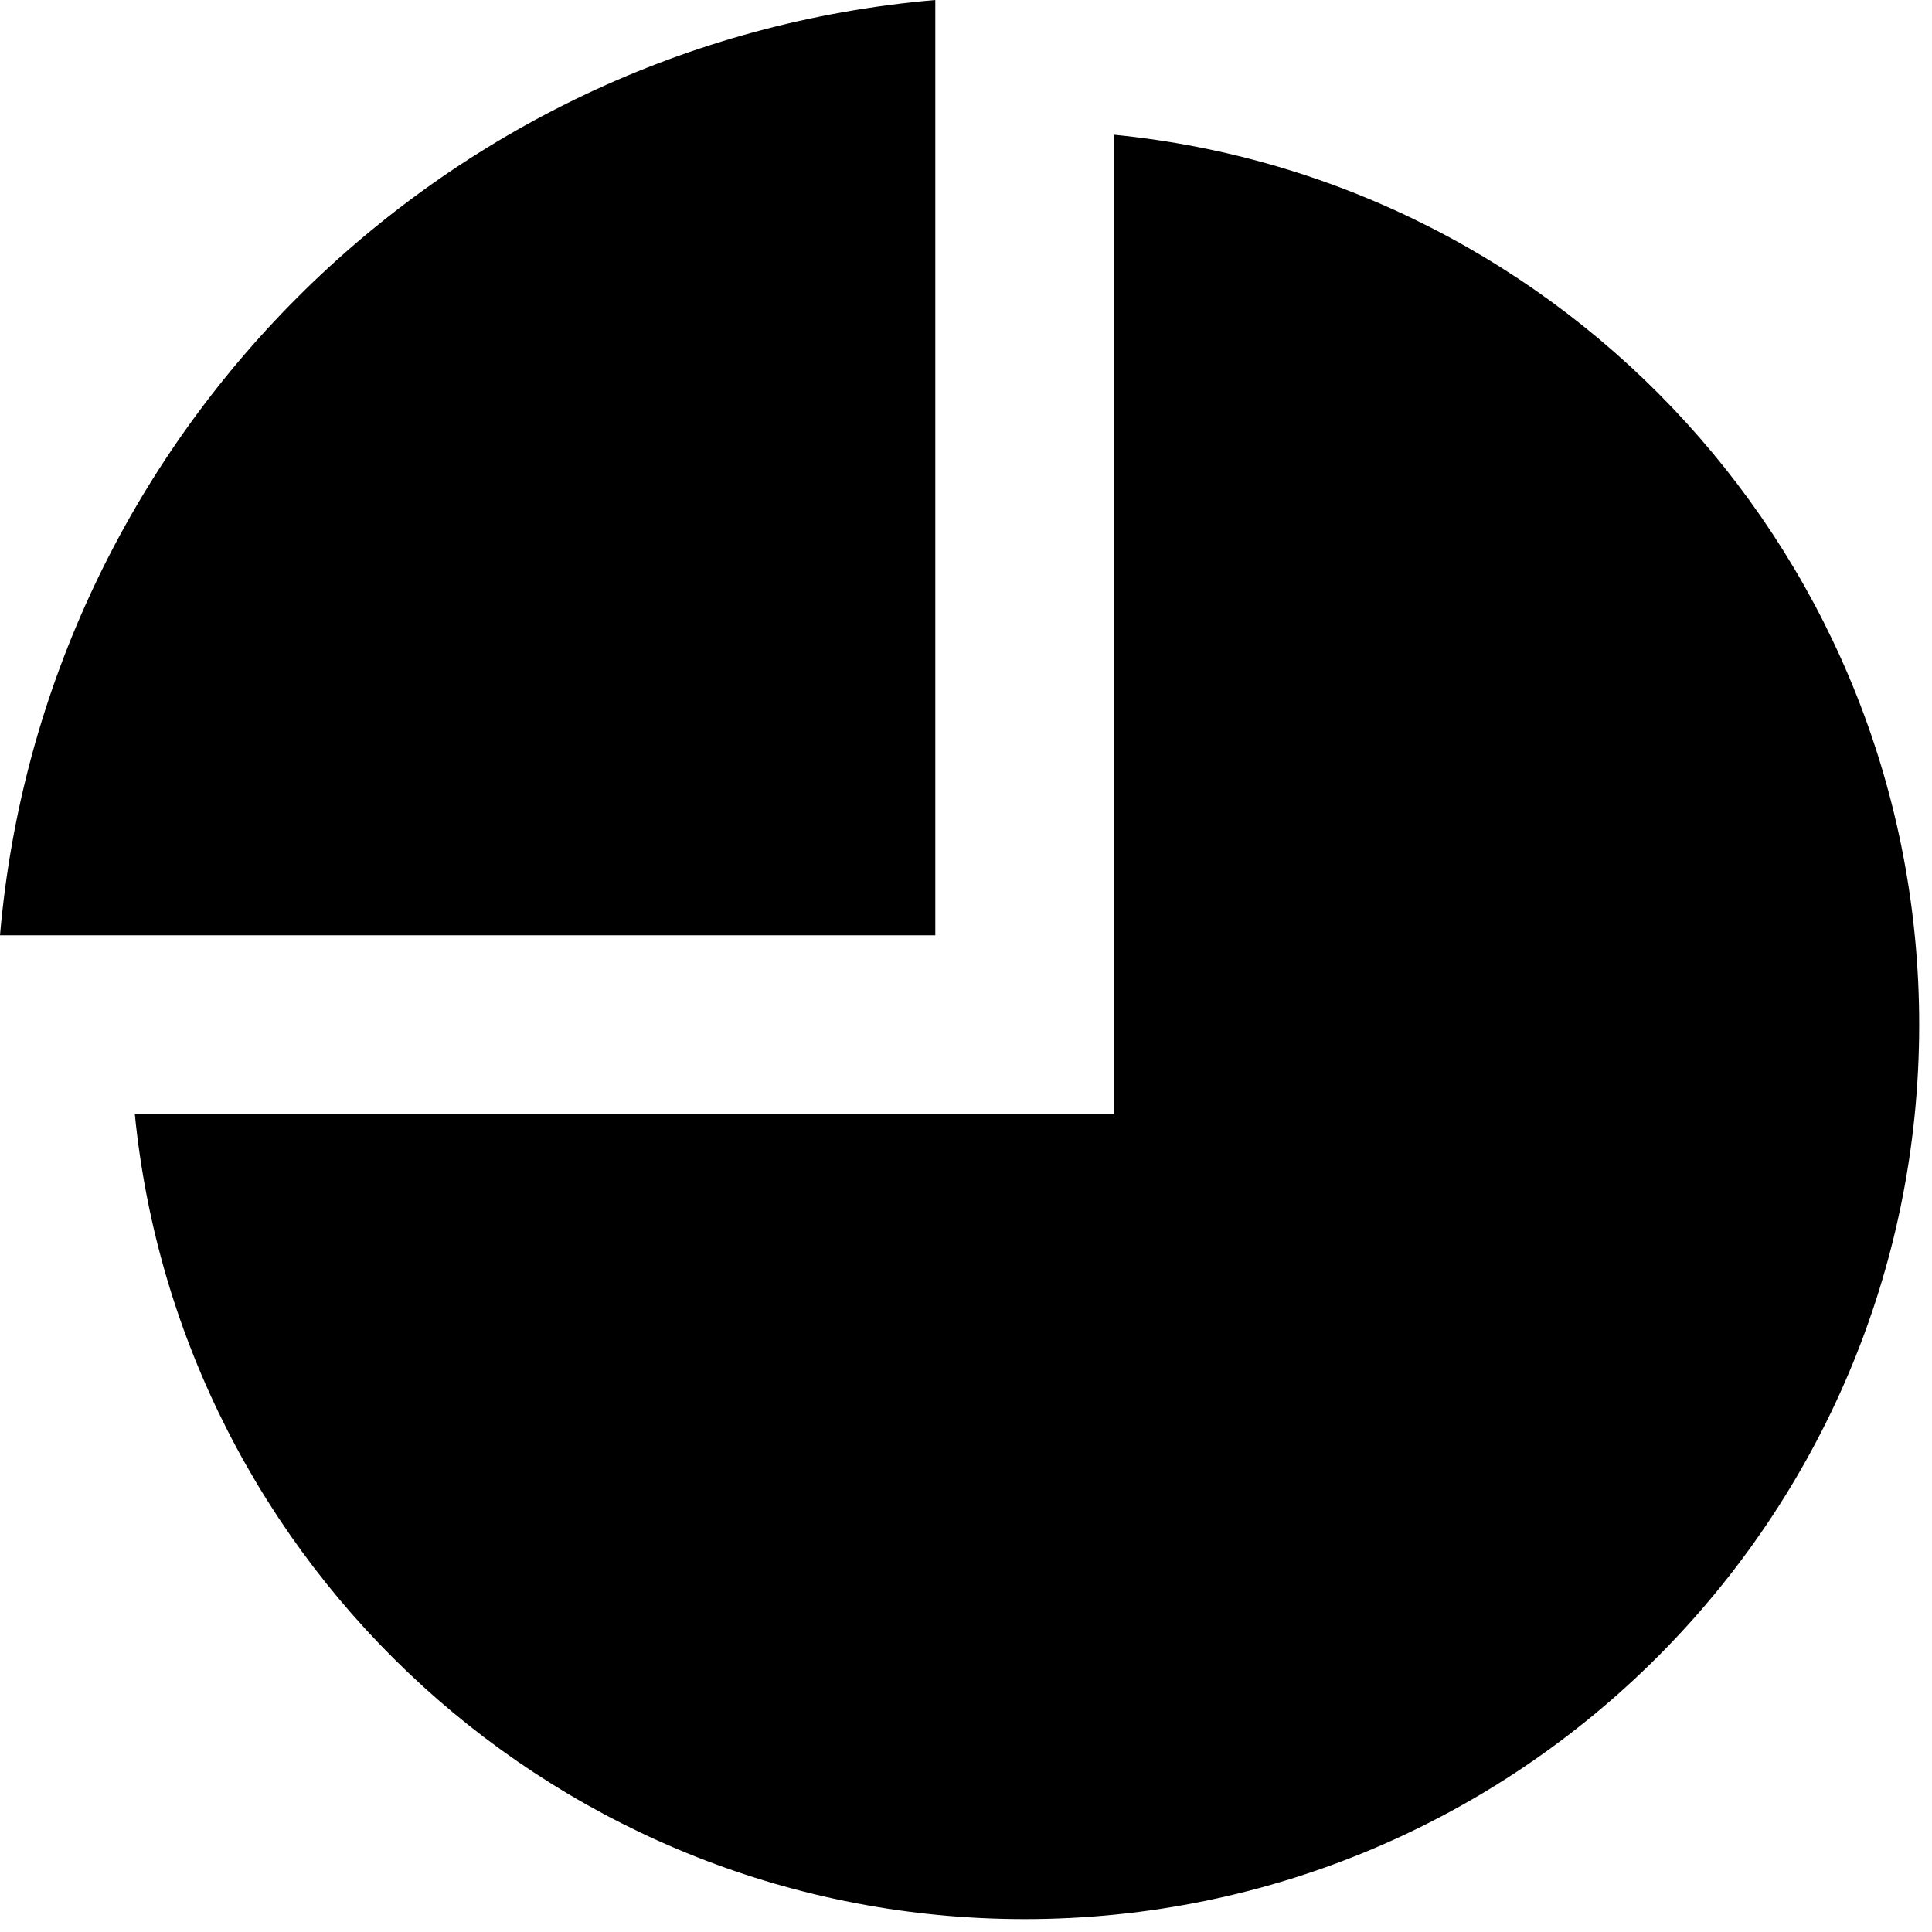
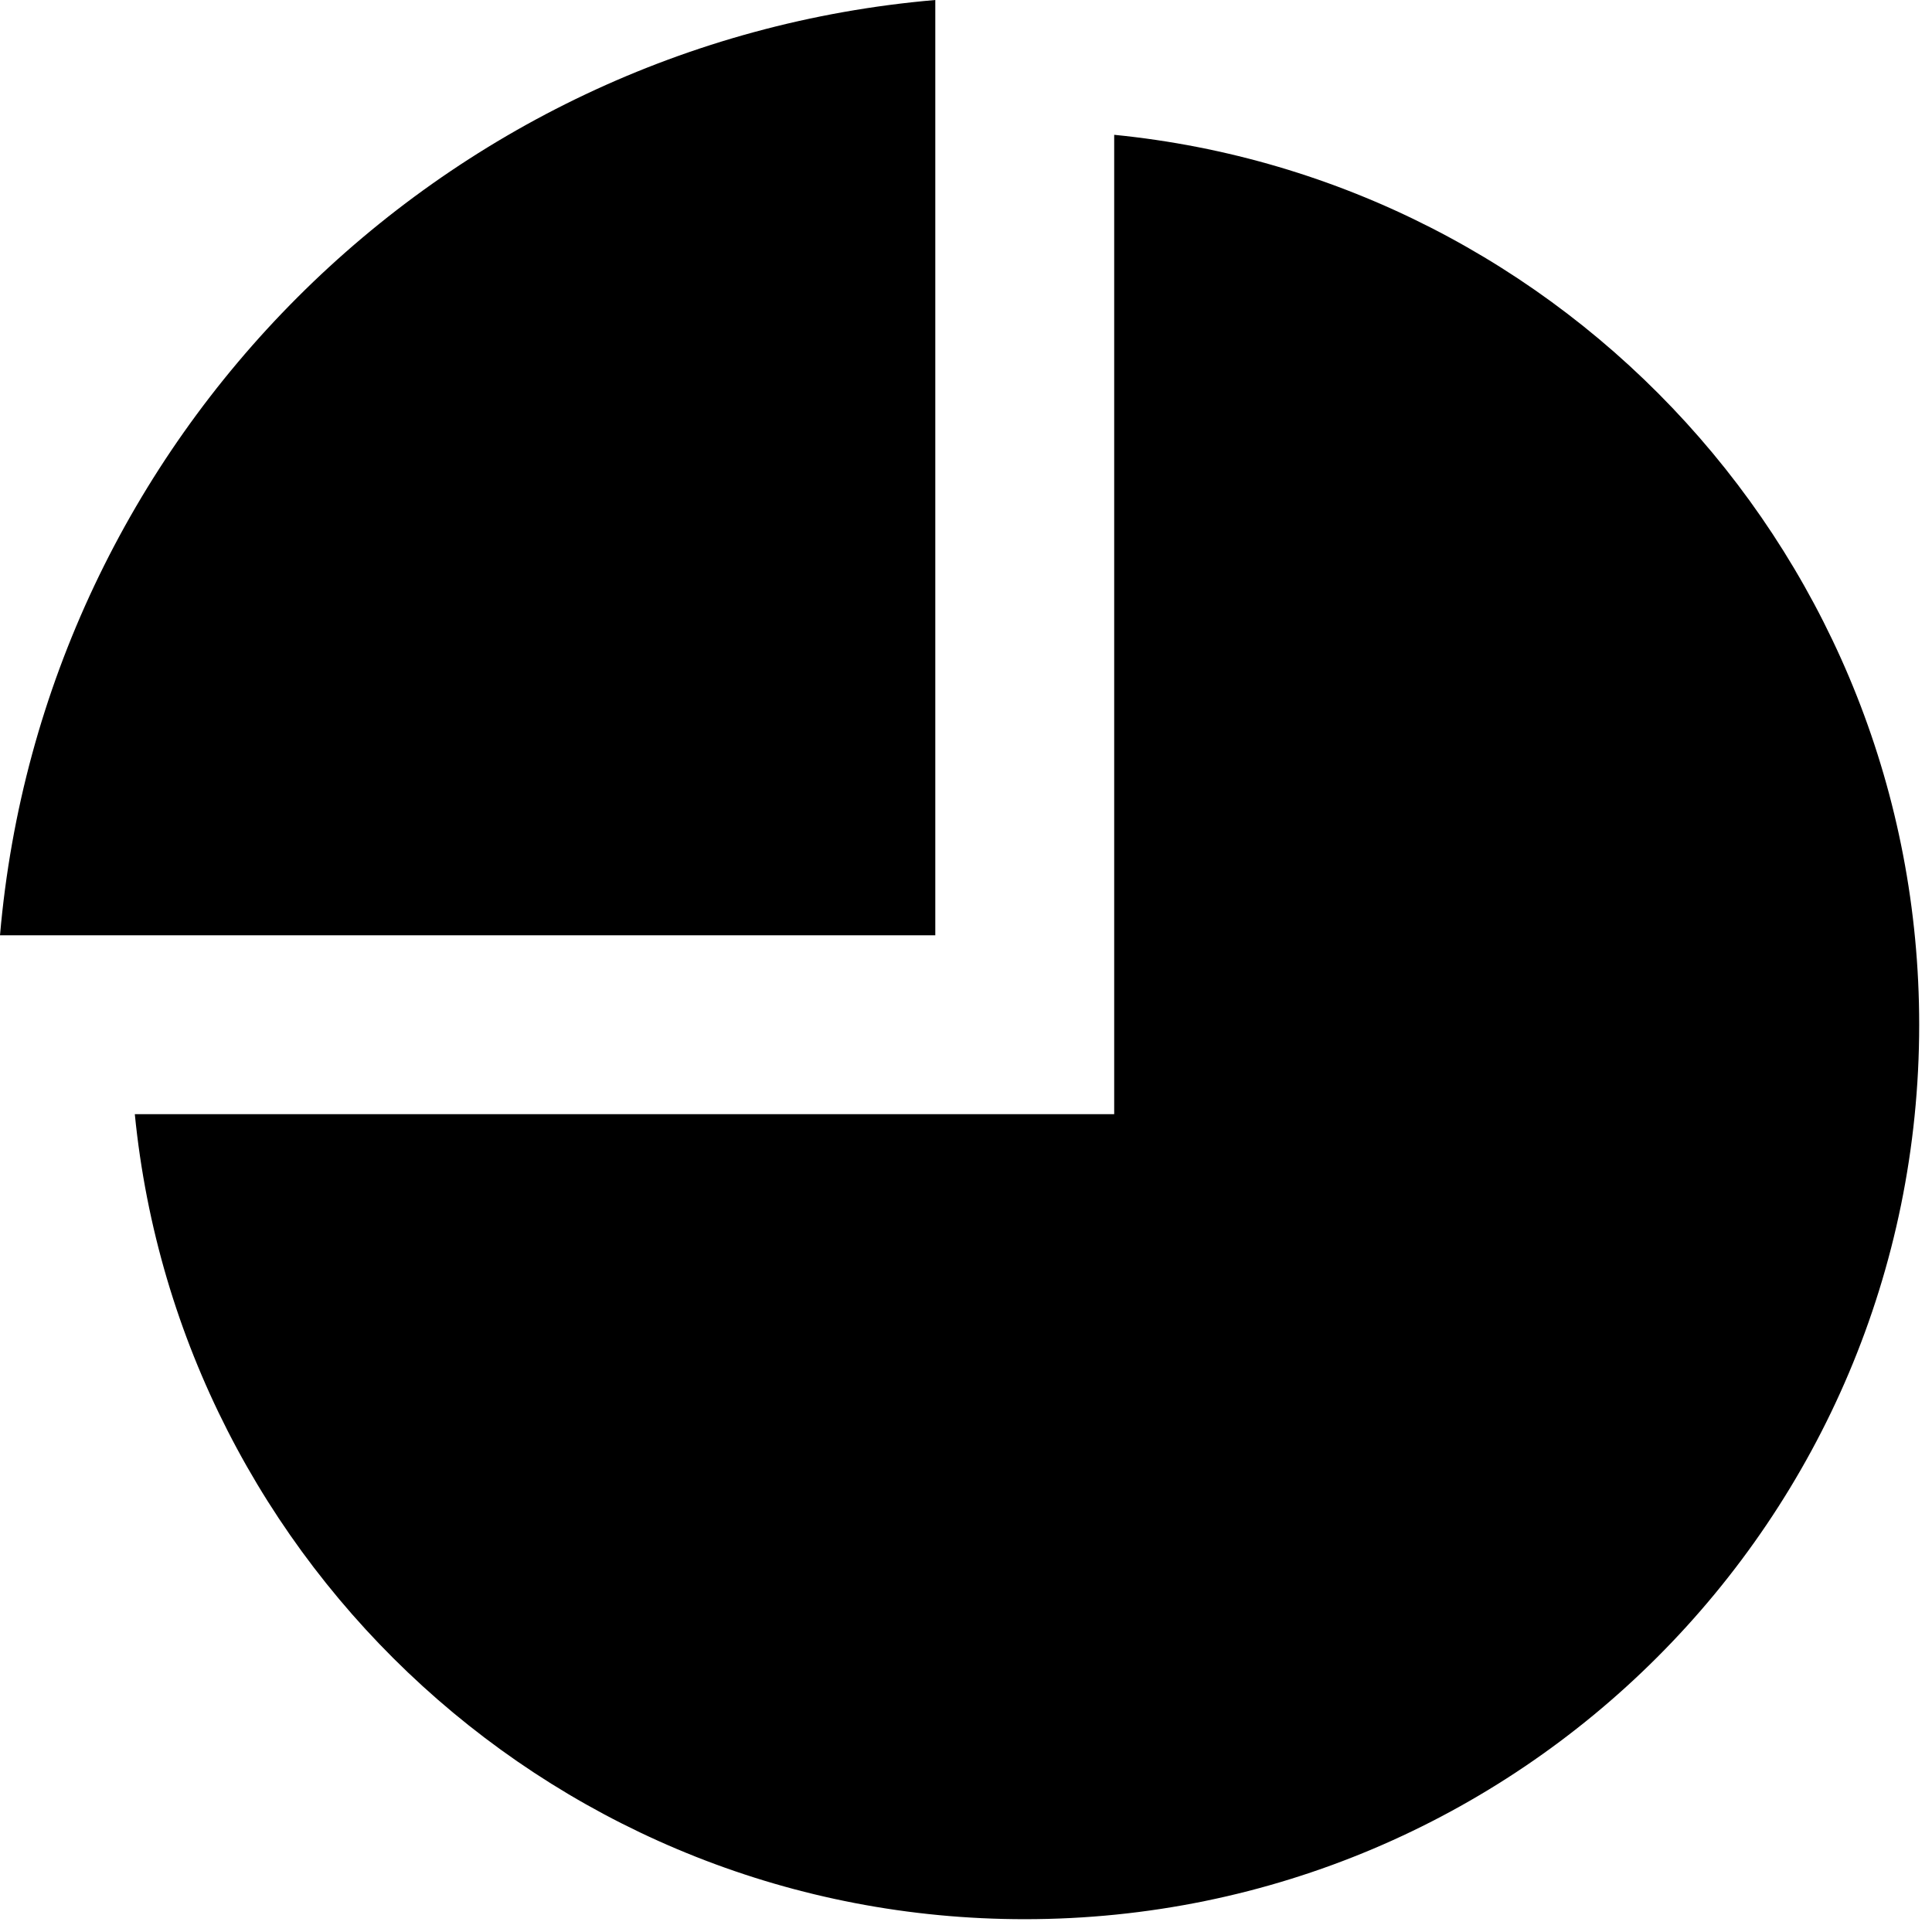
- <svg xmlns="http://www.w3.org/2000/svg" width="27" height="27" fill="none">
-   <path d="M15.571 1.884V15.57H1.884c.626 6.316 5.956 11.25 12.437 11.25 6.904 0 12.5-5.596 12.5-12.5 0-6.481-4.934-11.811-11.25-12.437zM13.071 0C6.13.596.598 6.13 0 13.071h13.071V0z" fill="#000" />
+ <svg xmlns="http://www.w3.org/2000/svg" width="27" height="27" viewBox="0 0 27 27" fill="none">
+   <path d="M15.571 1.884V15.571H1.884C2.51 21.887 7.84 26.821 14.321 26.821C21.225 26.821 26.821 21.225 26.821 14.321C26.821 7.84 21.887 2.51 15.571 1.884ZM13.071 0C6.129 0.596 0.598 6.13 3.8147e-05 13.071H13.071V0Z" fill="black" />
</svg>
